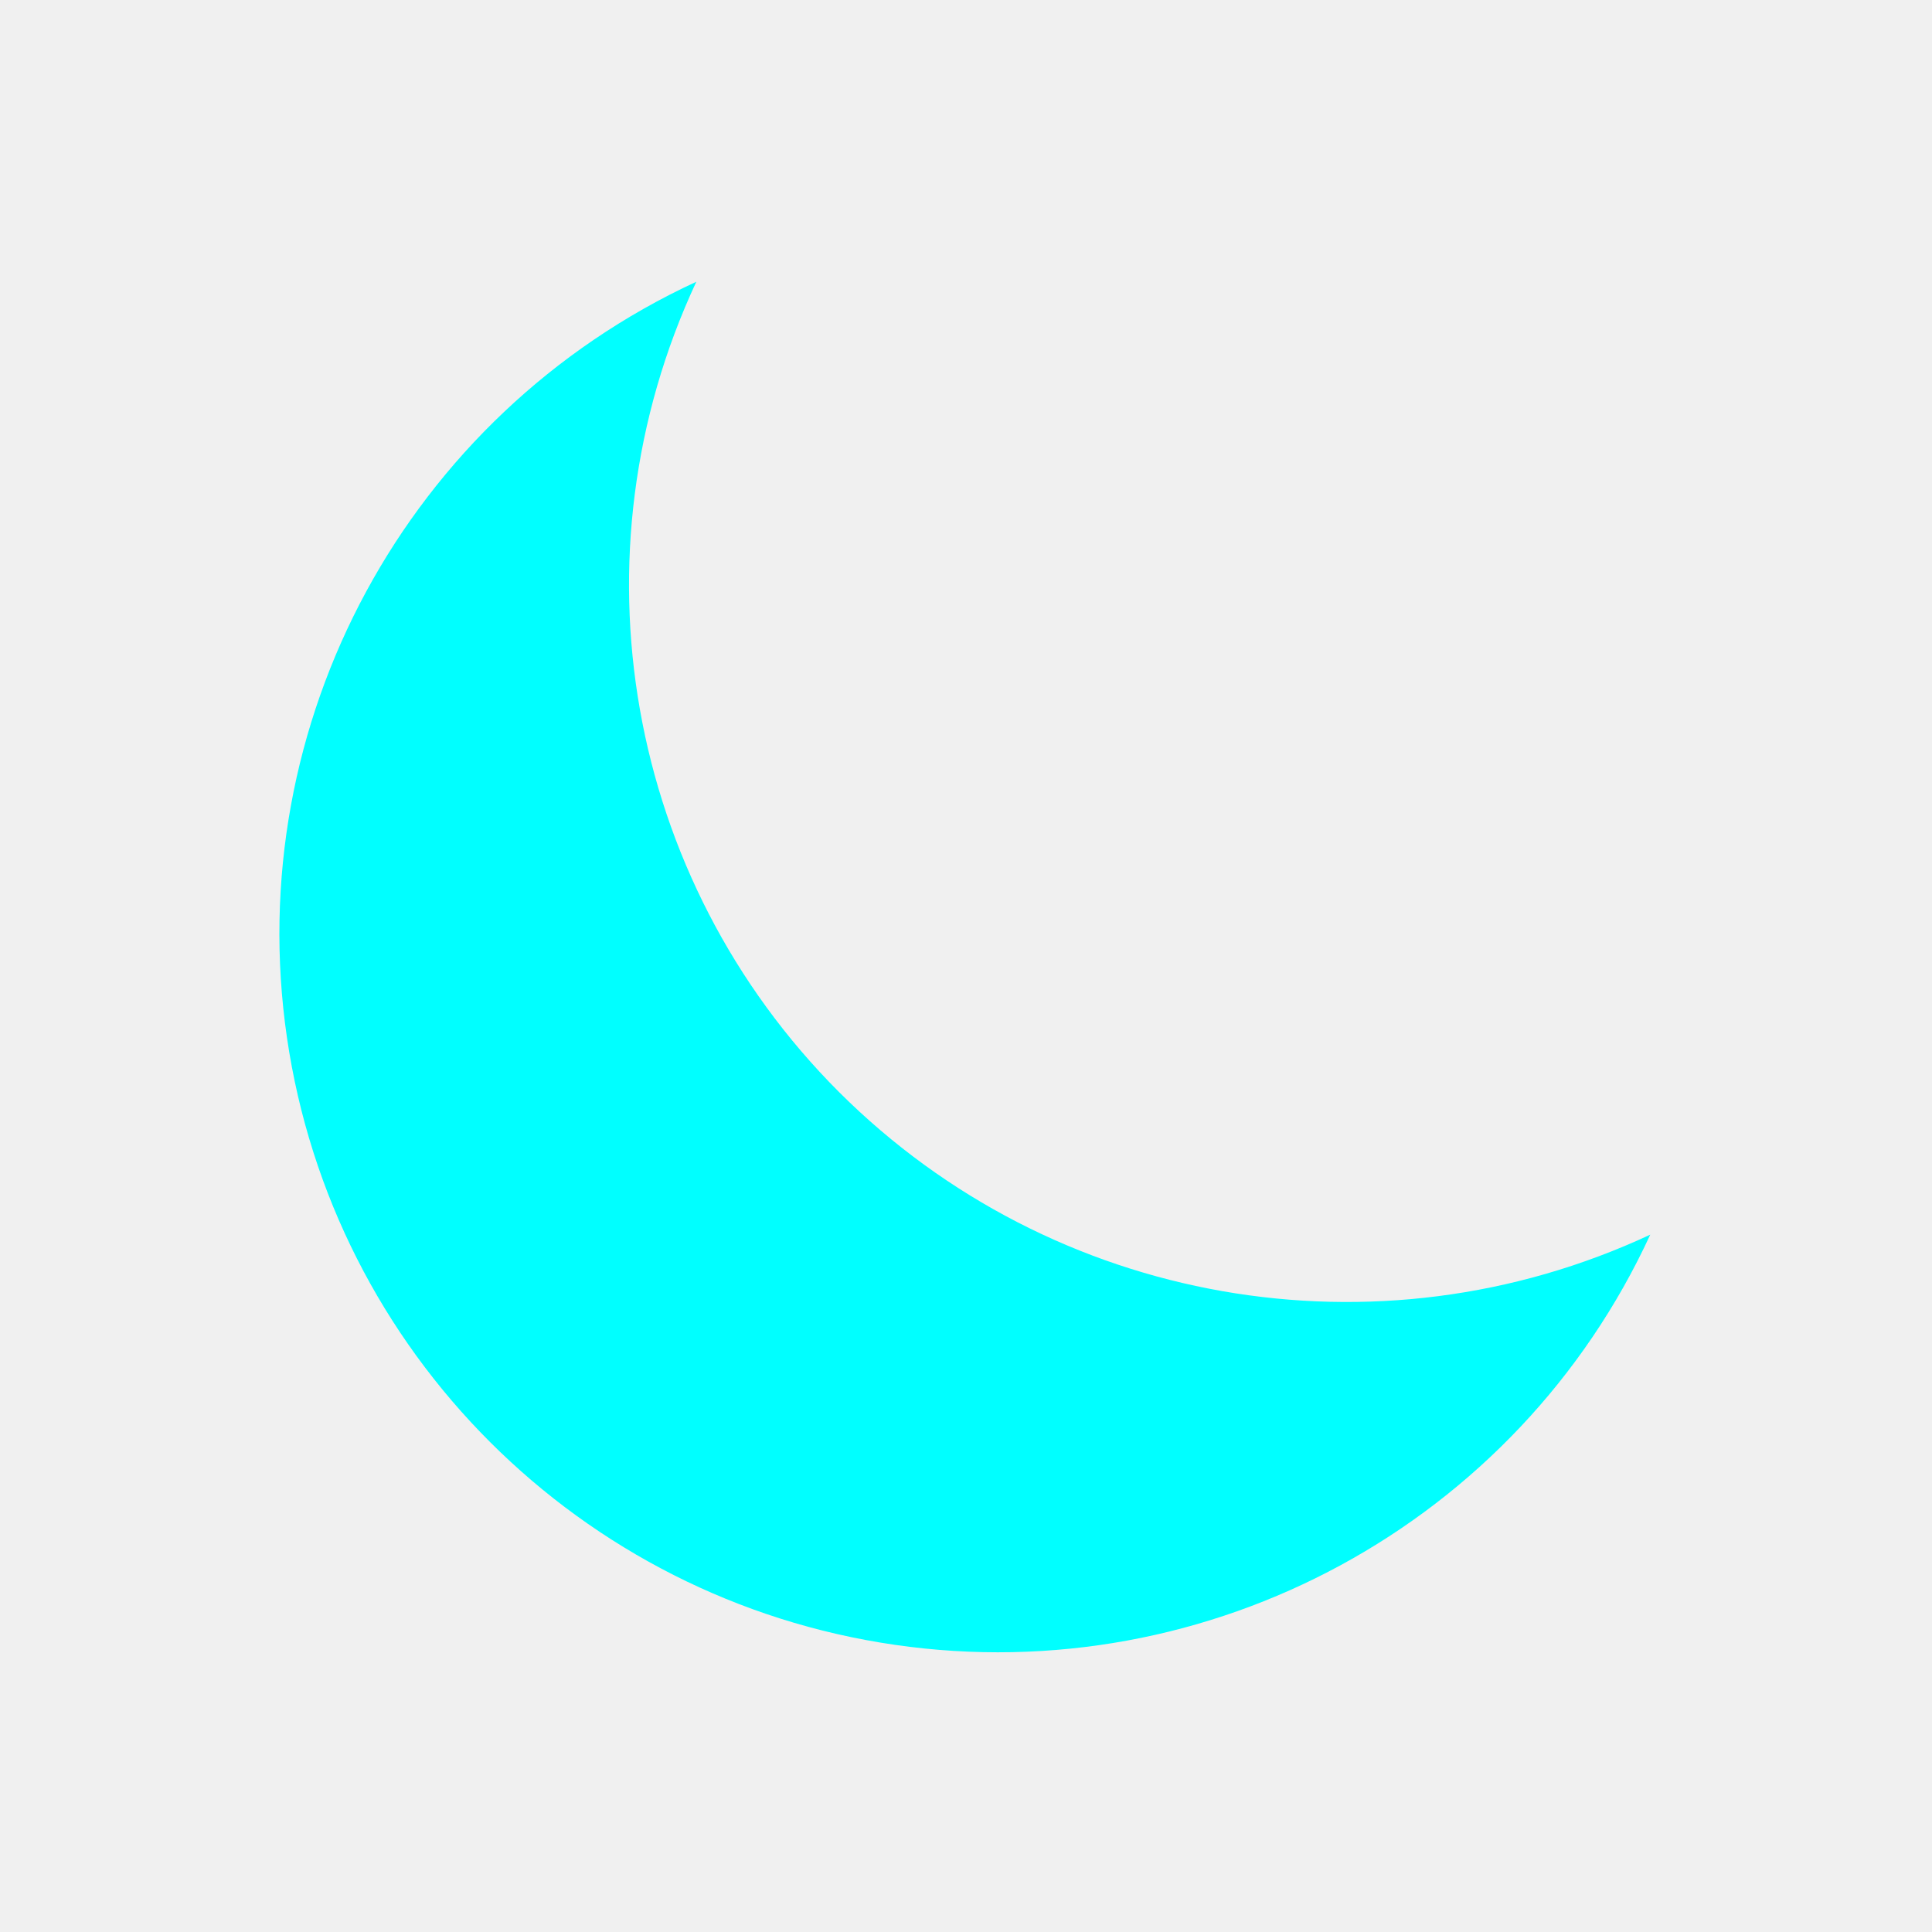
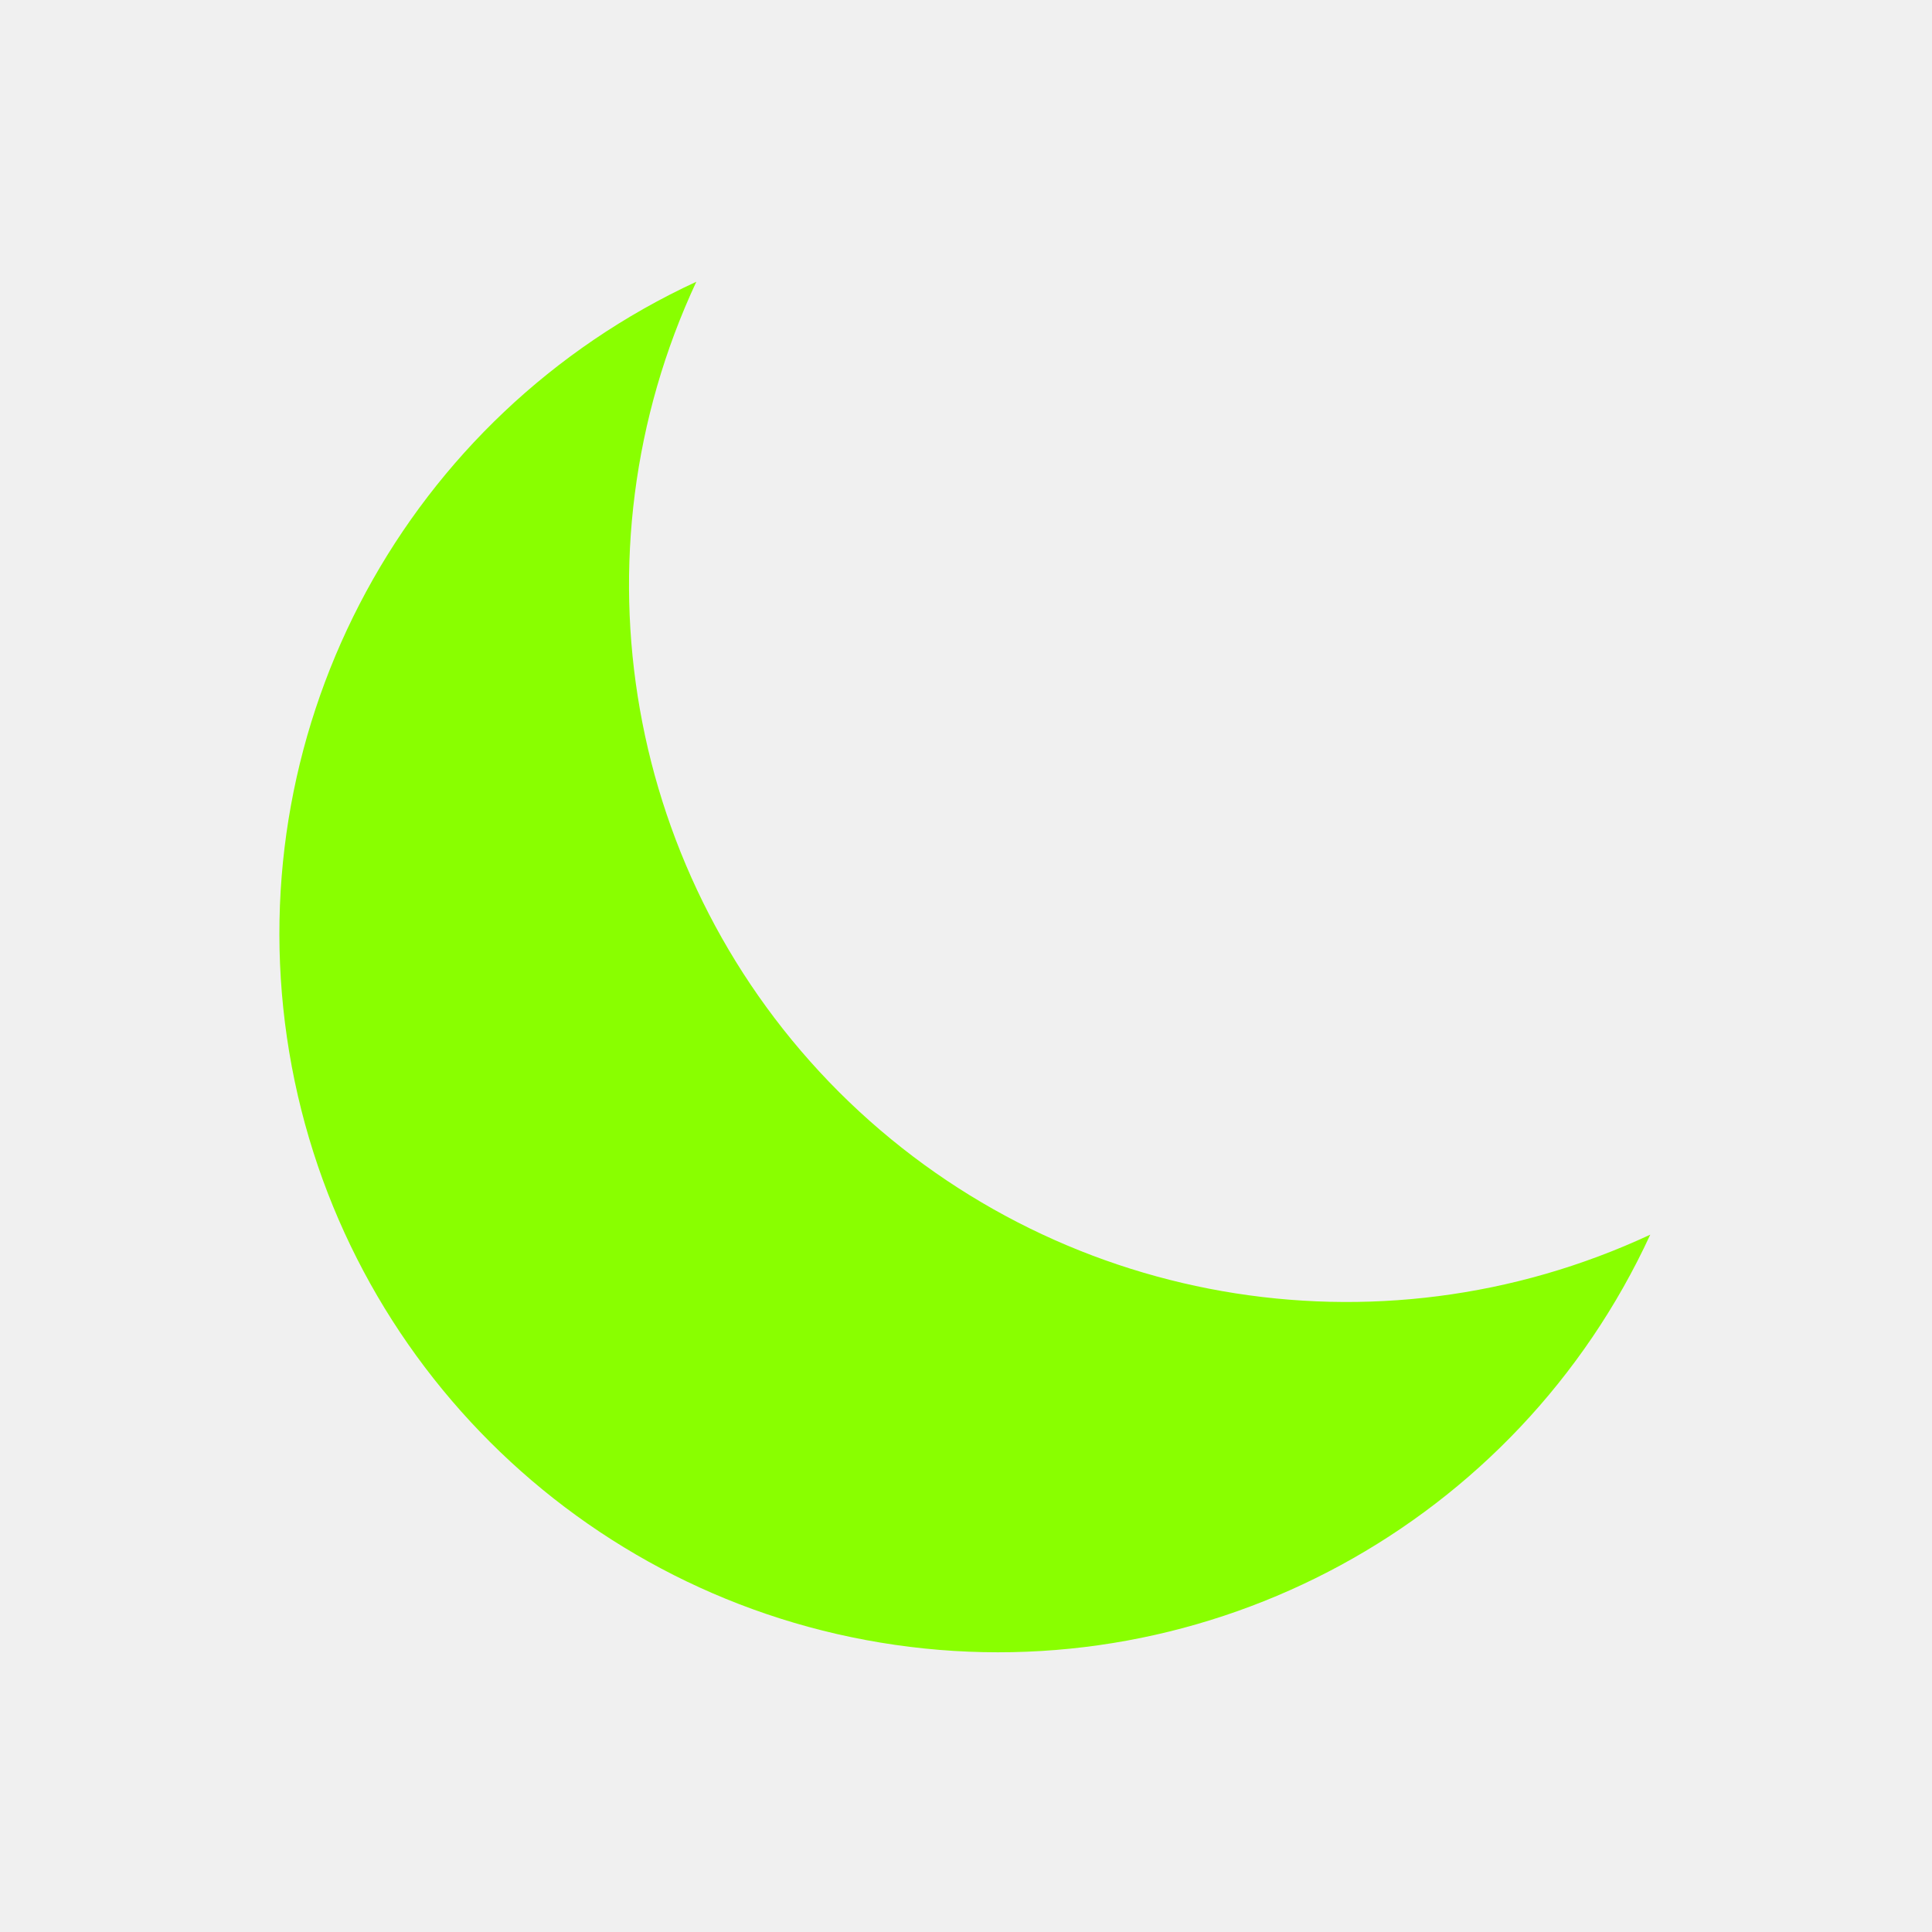
<svg xmlns="http://www.w3.org/2000/svg" id="moon" width="48" height="48" viewBox="0 0 48 48">
  <defs>
    <style>
      .vi-primary {
-         fill: #00FFFF;
+         fill: #89ff00;
        stroke: #fff;
        stroke-linecap: round;
        stroke-width: 0;
        fill-rule: evenodd;
      }
    </style>
  </defs>
  <path class="vi-primary" d="M20.848,27.134A17.853,17.853,0,0,0,41,30.675,17.849,17.849,0,1,1,17.3,7,17.815,17.815,0,0,0,20.848,27.134Z" />
</svg>
